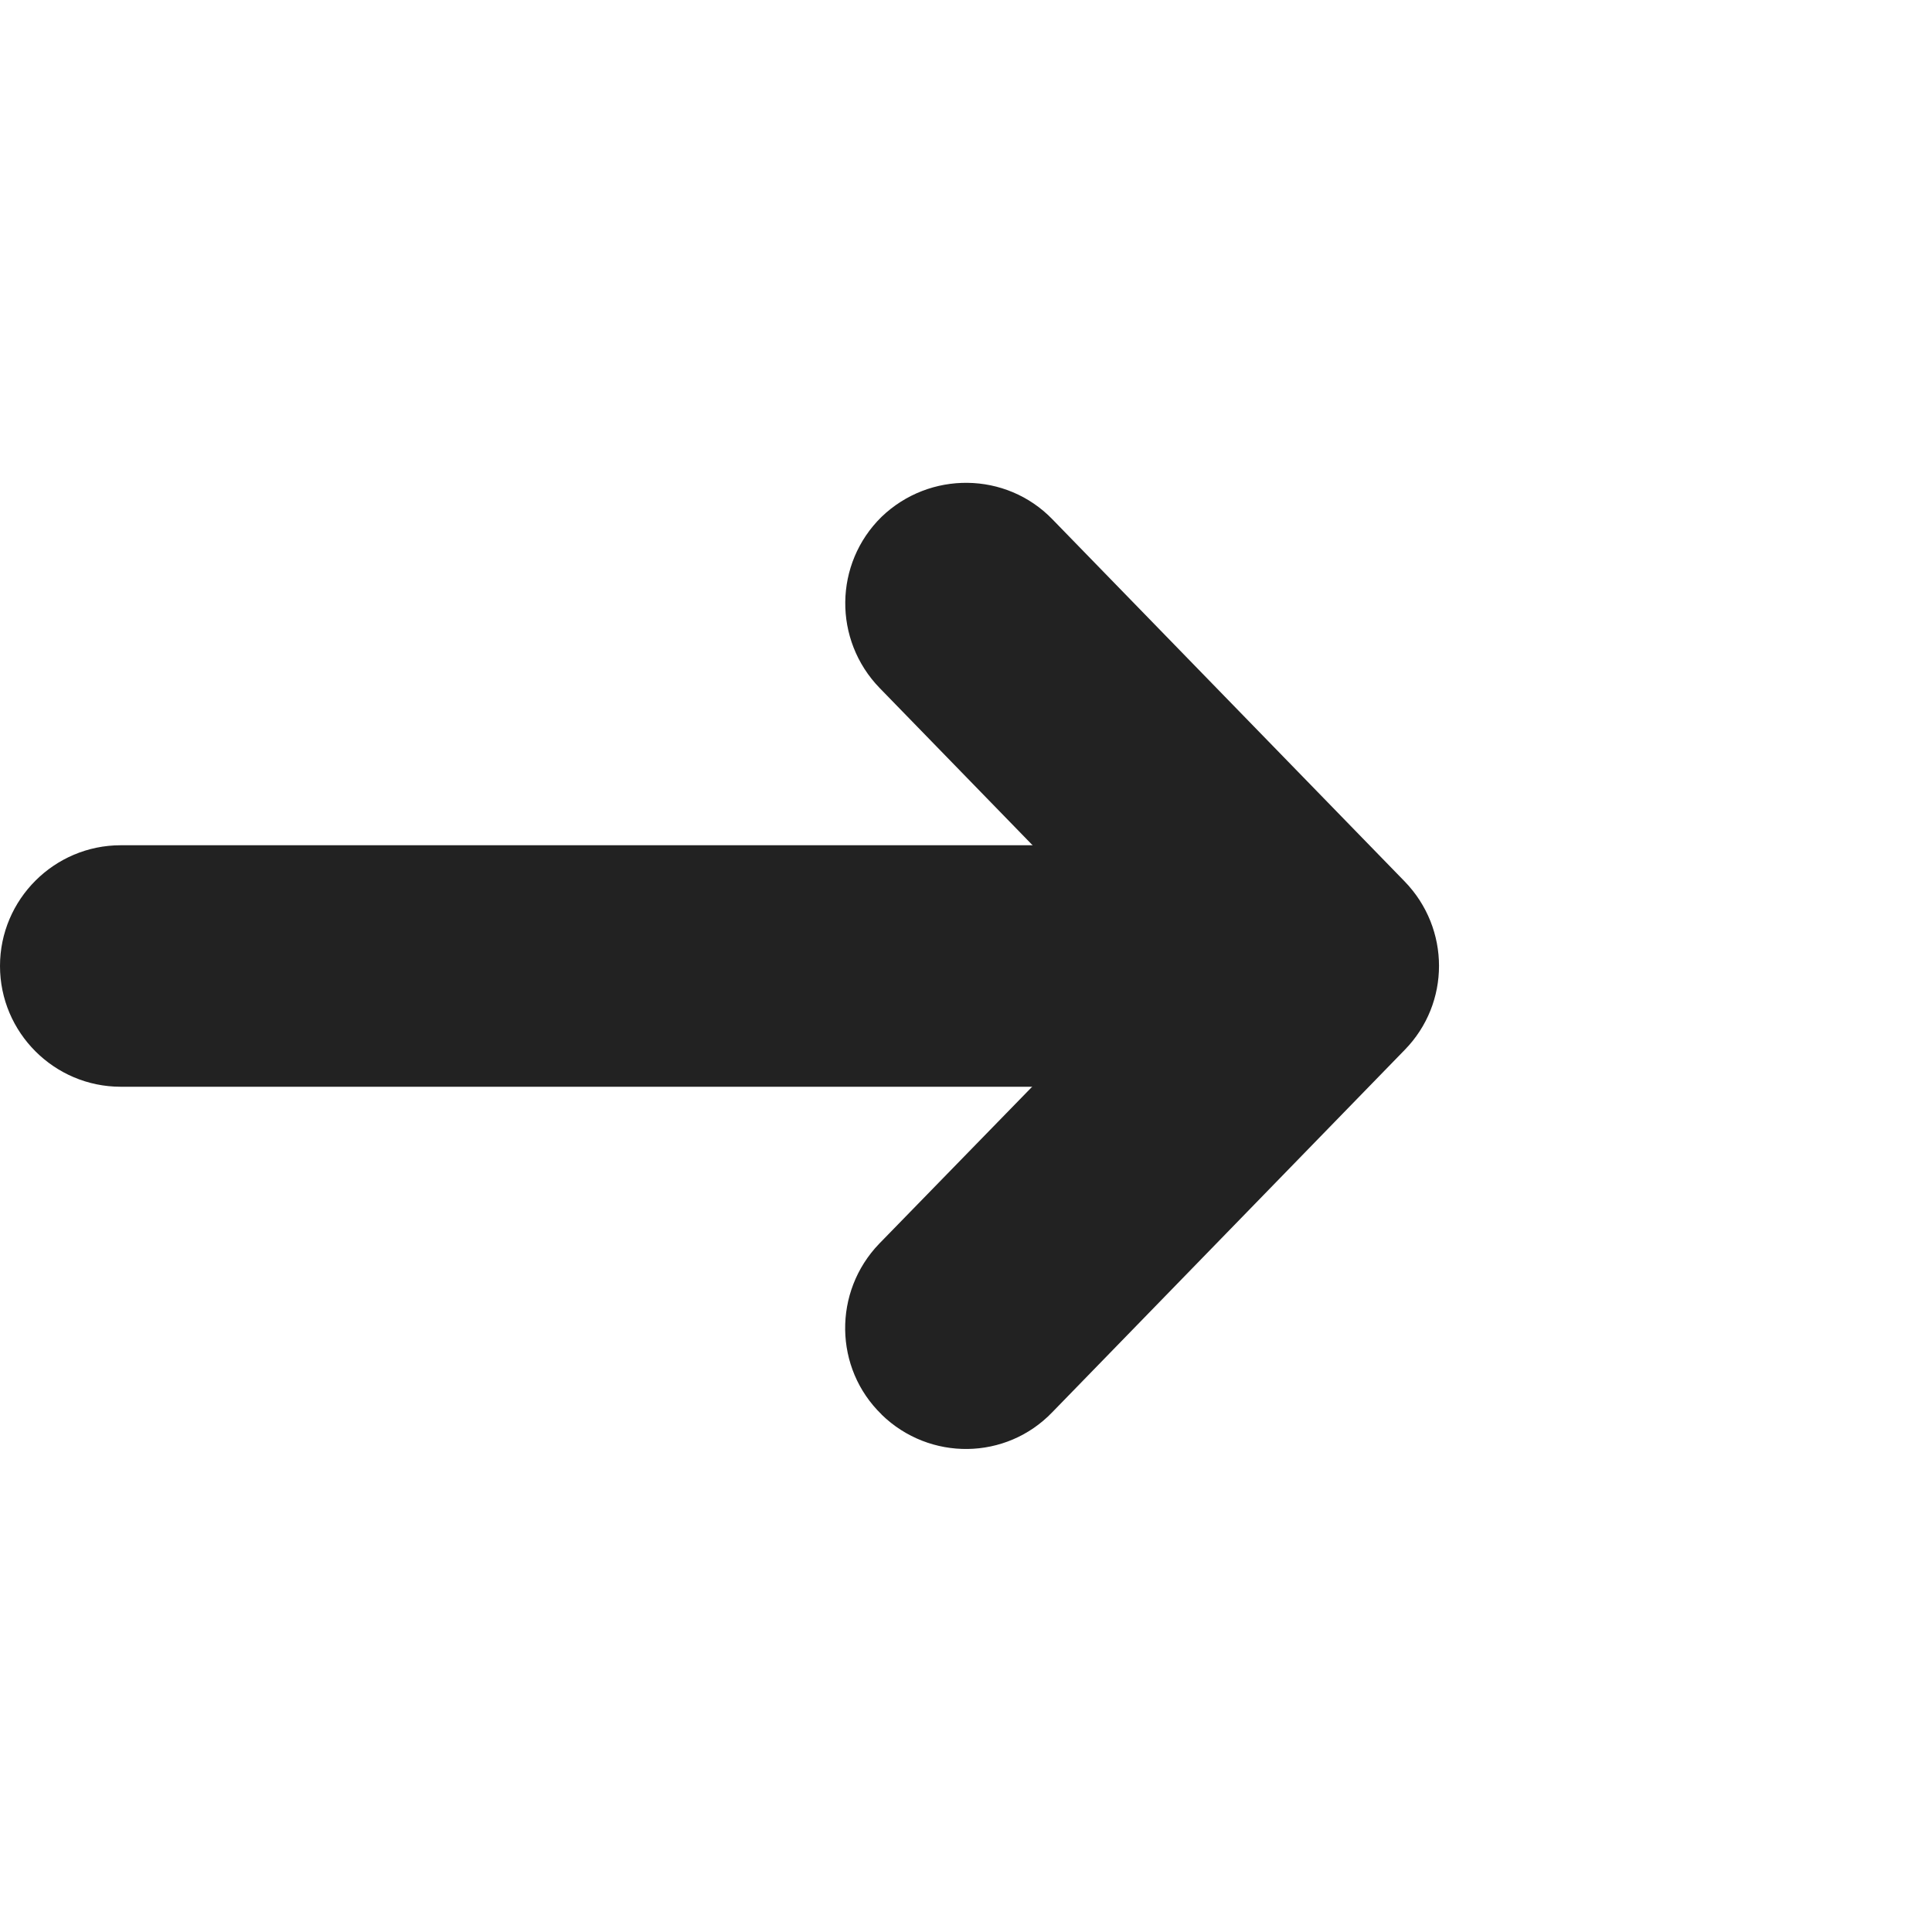
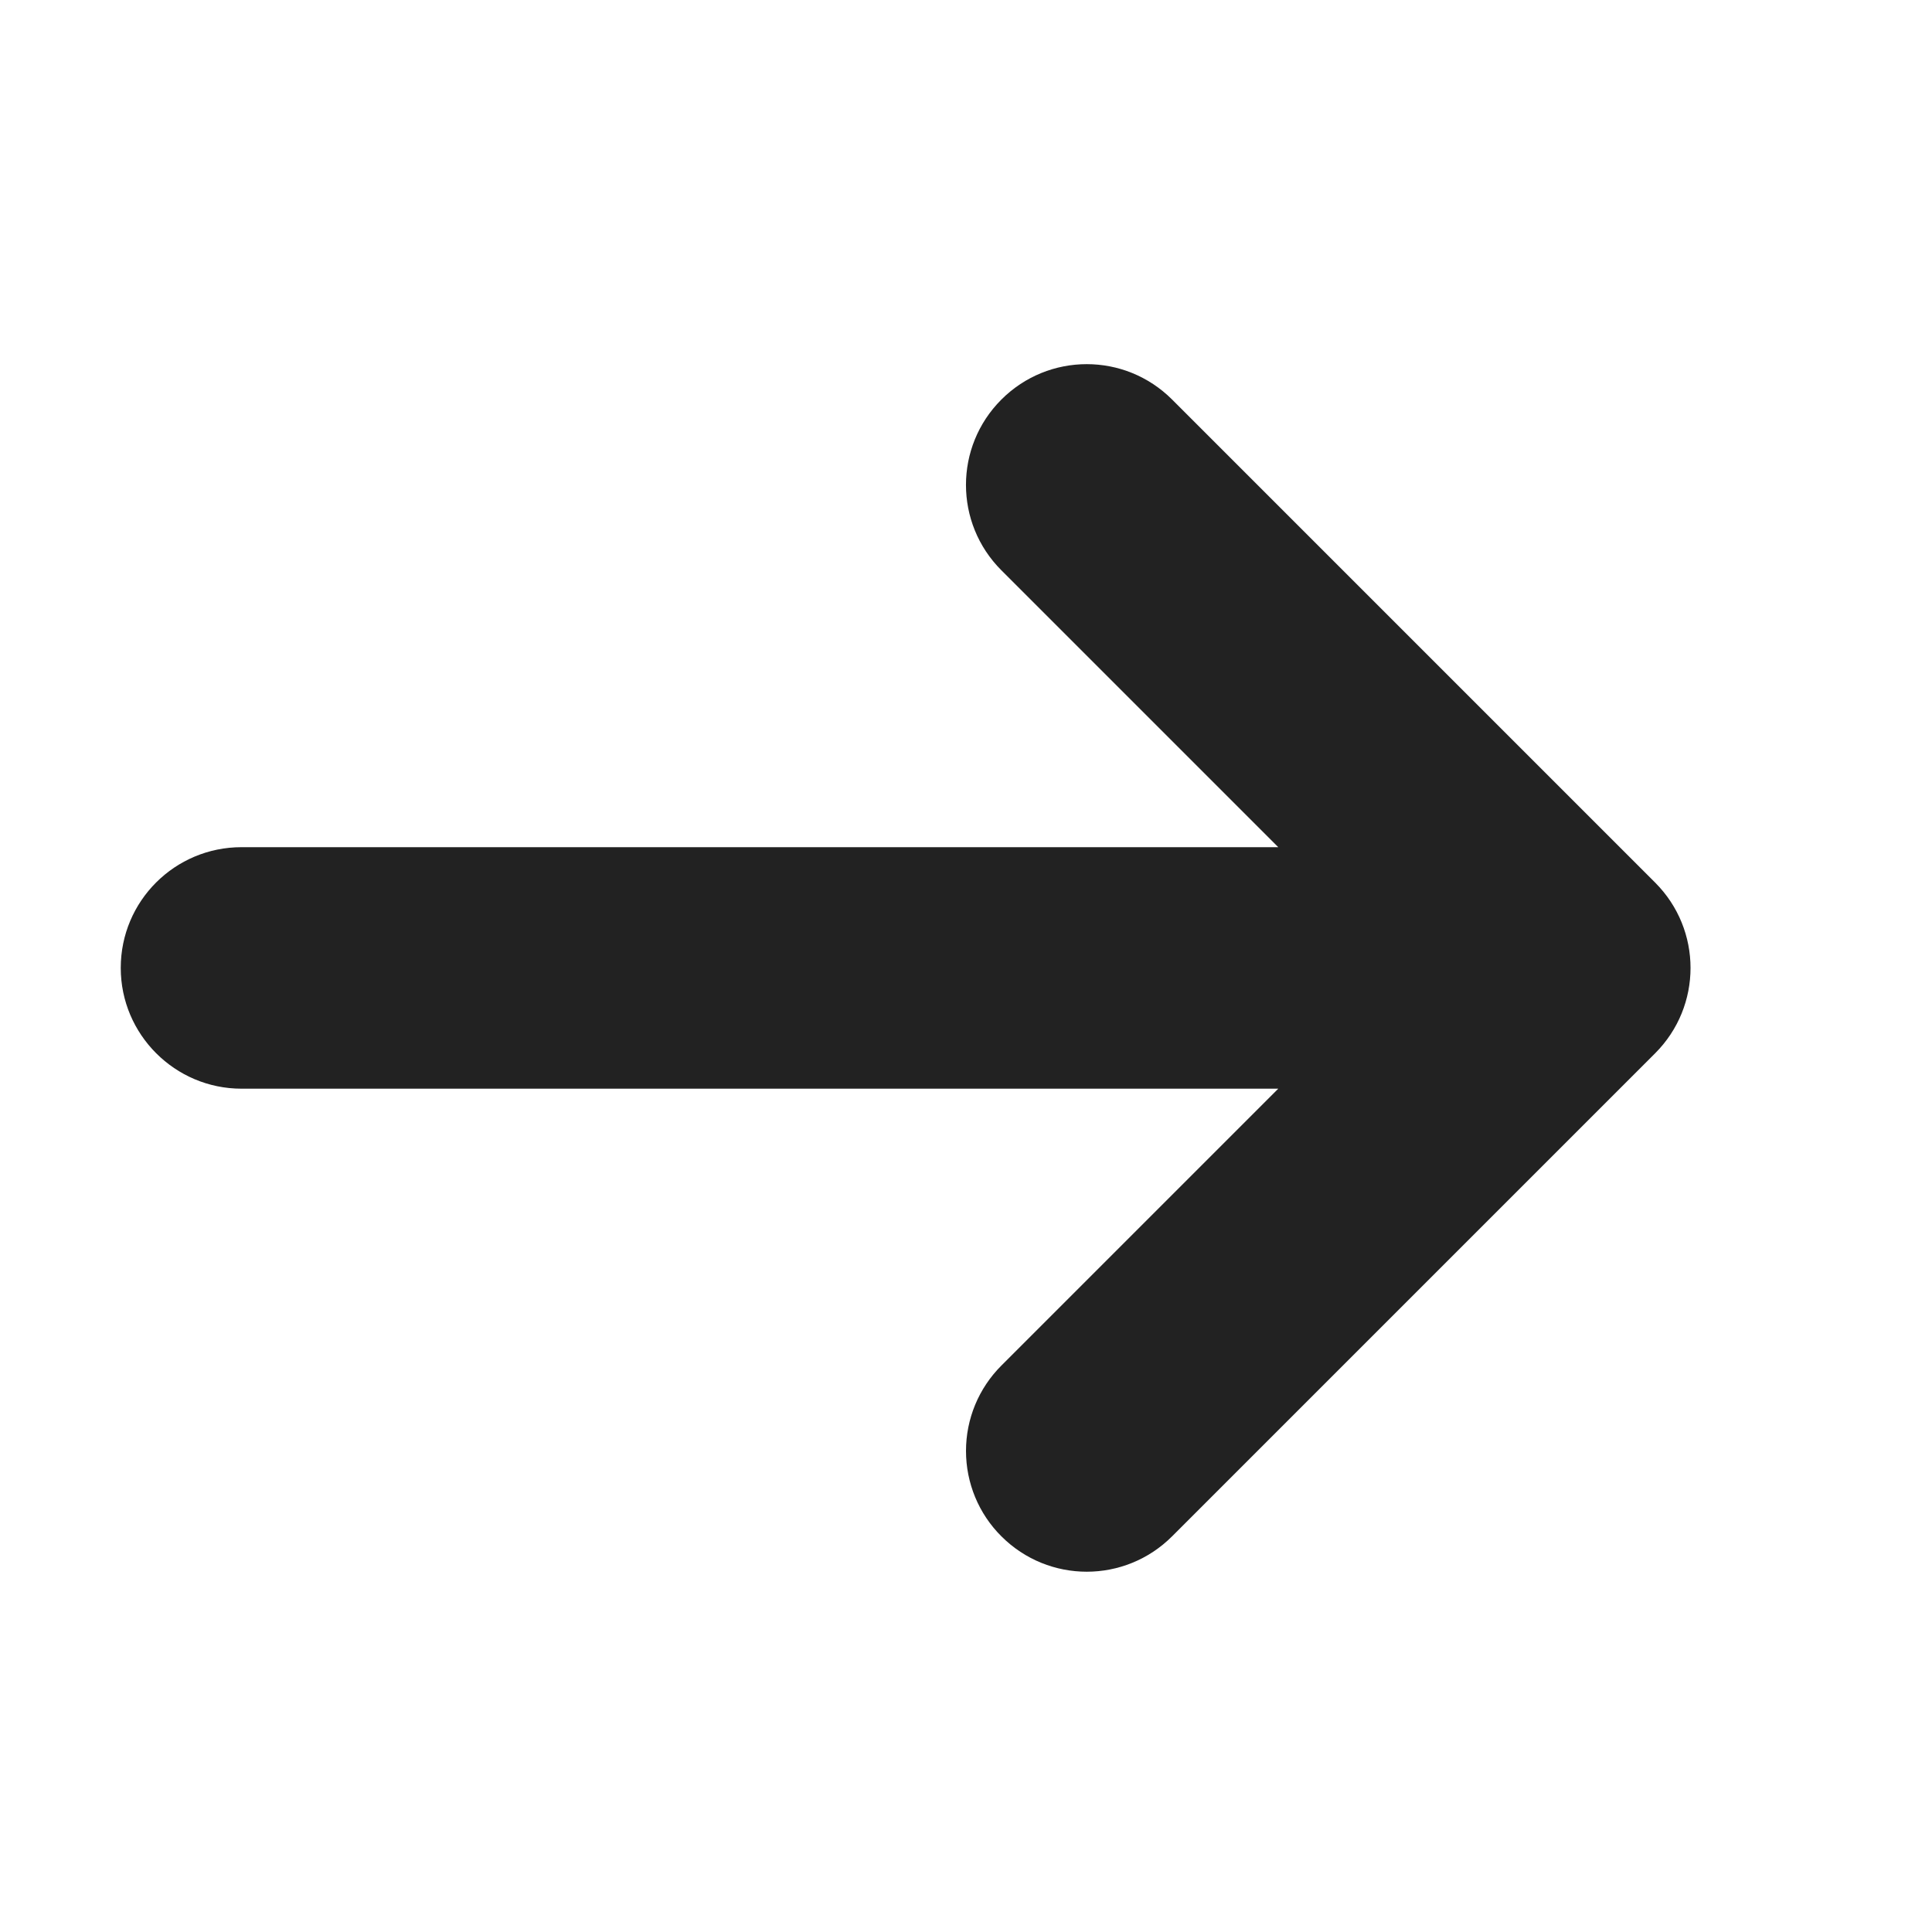
<svg xmlns="http://www.w3.org/2000/svg" height="16px" viewBox="0 0 16 16" width="16px">
-   <g fill="#222222">
-     <path d="m 7.301 11.715 c 0.398 0.387 1.031 0.379 1.414 -0.02 l 2.918 -3 c 0.379 -0.387 0.379 -1.004 0 -1.395 l -2.918 -3 c -0.383 -0.395 -1.016 -0.402 -1.414 -0.02 c -0.395 0.387 -0.402 1.02 -0.016 1.418 l 2.238 2.301 l -2.242 2.301 c -0.383 0.398 -0.375 1.031 0.02 1.414 z m 0 0" fill-rule="evenodd" />
-     <path d="m 10 7 h -9 c -0.551 0 -1 0.449 -1 1 s 0.449 1 1 1 h 9 c 0.551 0 1 -0.449 1 -1 s -0.449 -1 -1 -1 z m 0 0" />
-   </g>
+   <path d="m 1 8.016 c 0 0.551 0.449 1 1 1 h 8.586 l -2.293 2.293 c -0.188 0.188 -0.293 0.441 -0.293 0.707 s 0.105 0.52 0.293 0.707 c 0.391 0.391 1.023 0.391 1.414 0 l 4 -4 c 0.391 -0.391 0.391 -1.023 0 -1.414 l -4 -4 c -0.391 -0.391 -1.023 -0.391 -1.414 0 s -0.391 1.023 0 1.414 l 2.293 2.293 h -8.586 c -0.551 0 -1 0.445 -1 1 z m 0 0" fill="#222222" />
</svg>
